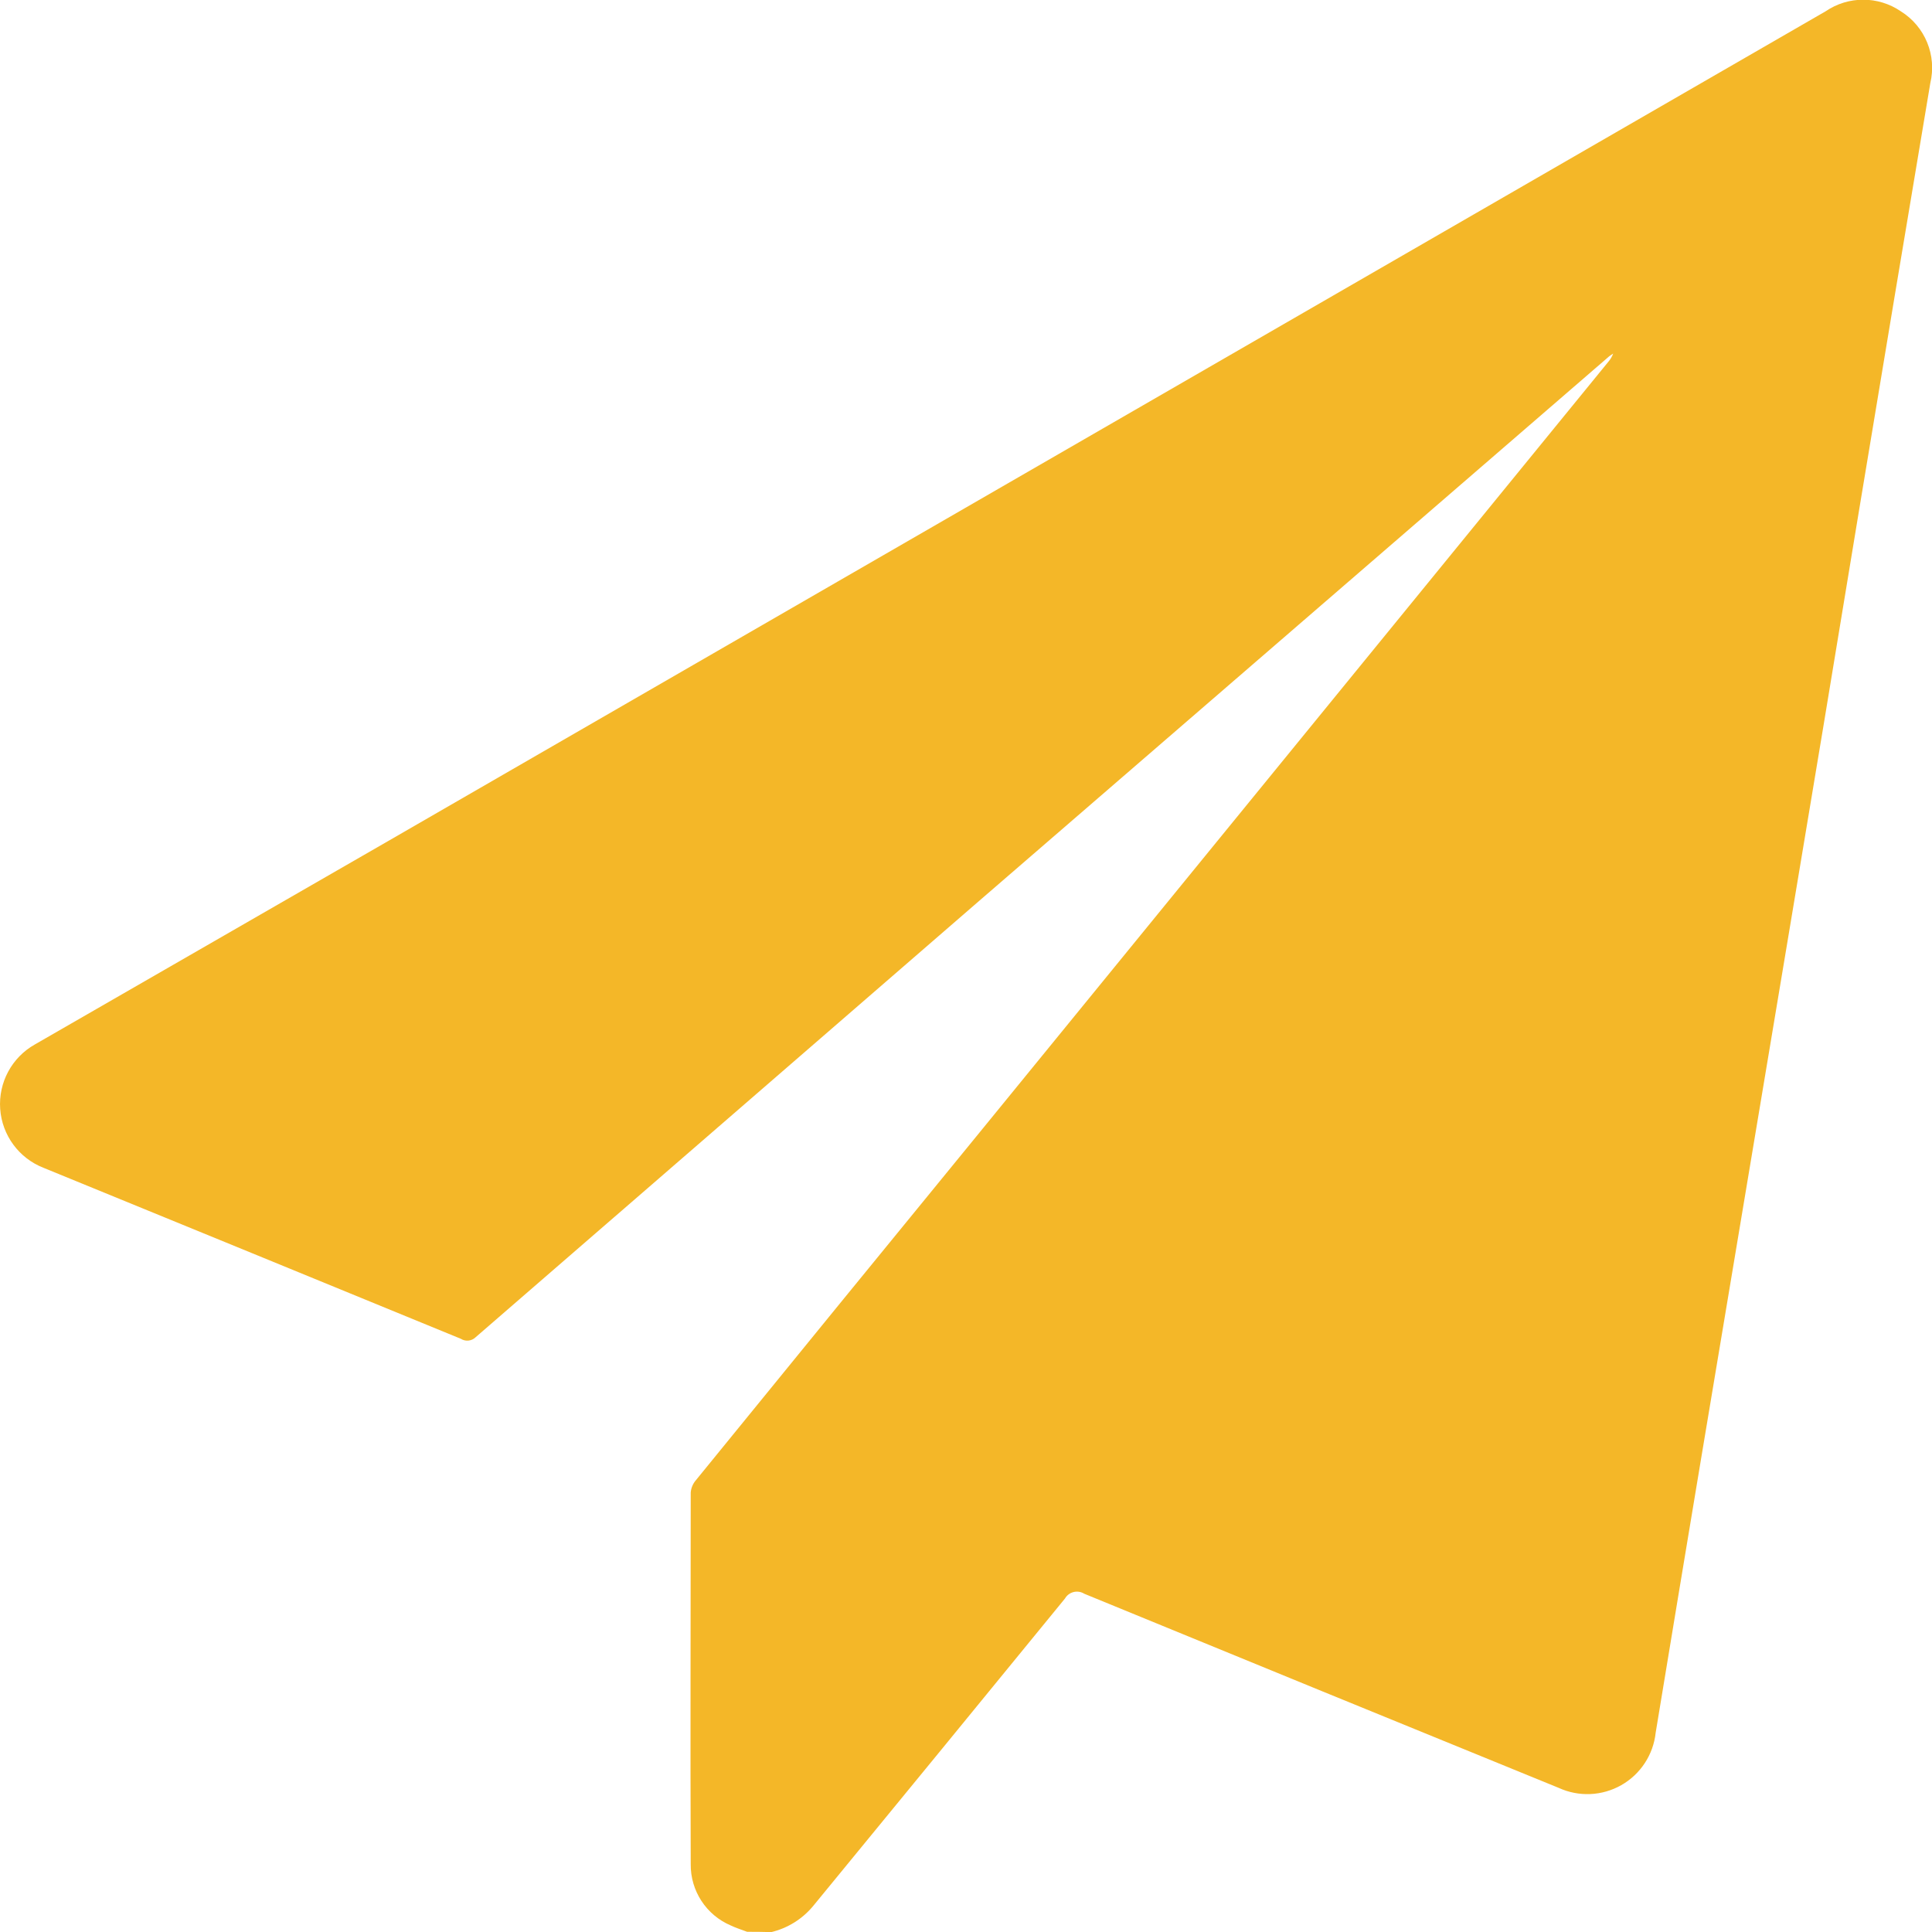
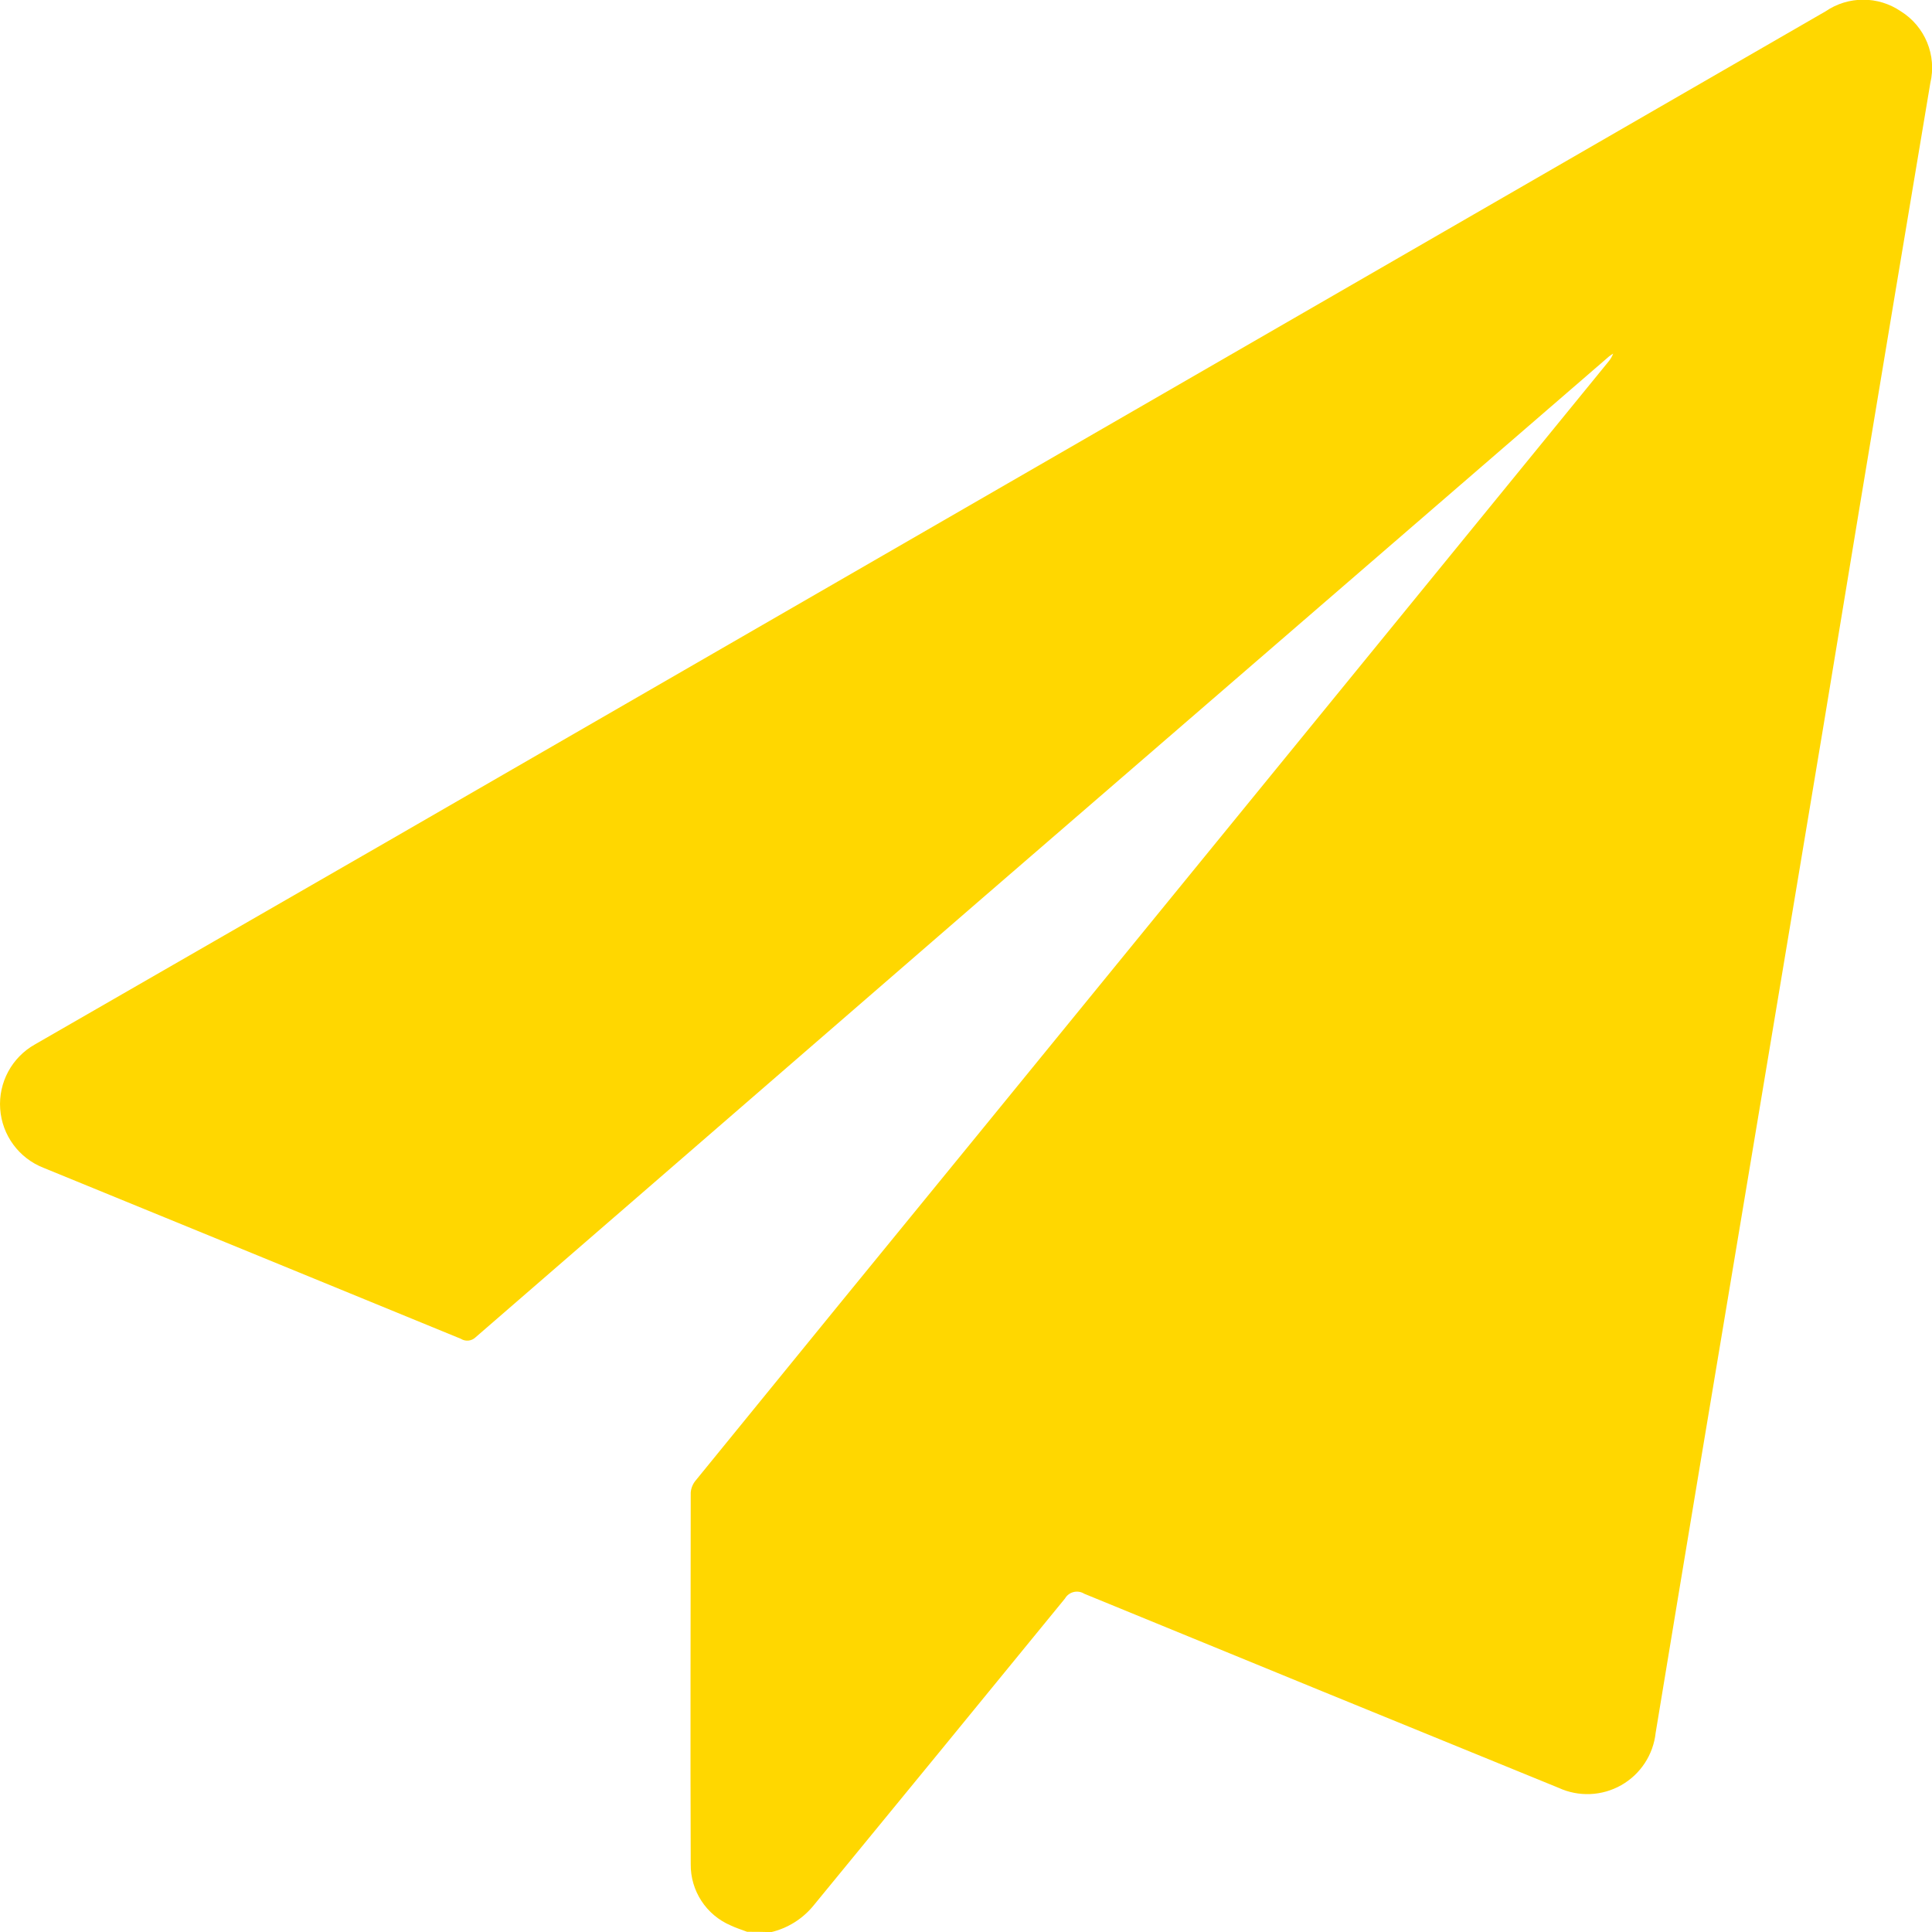
<svg xmlns="http://www.w3.org/2000/svg" viewBox="0 0 19.28 19.283">
  <defs>
-     <style>.a{fill:#f4b728;}</style>
+     <style>.a{fill:#ffd700;}</style>
  </defs>
  <g transform="translate(0 0)">
    <path class="a" d="M7.454,19.286c-.055-.021-.111-.038-.163-.063a.657.657,0,0,1-.4-.613c-.005-1.236,0-2.472,0-3.708a.213.213,0,0,1,.049-.12q1.437-1.766,2.878-3.528l6.229-7.635a.277.277,0,0,0,.051-.085.5.5,0,0,0-.042.029L9.744,9.019q-2.5,2.166-5,4.333a.12.12,0,0,1-.148.015Q2.513,12.512.432,11.661a.683.683,0,0,1-.086-1.232L3.87,8.4,18.218.118a.666.666,0,0,1,.751,0,.663.663,0,0,1,.294.717q-.356,2.122-.708,4.245Q18.2,7.241,17.838,9.4q-.428,2.568-.858,5.136-.23,1.38-.458,2.763a.686.686,0,0,1-.969.55q-2.369-.966-4.734-1.937a.138.138,0,0,0-.193.048q-1.254,1.535-2.511,3.066a.778.778,0,0,1-.424.264C7.612,19.286,7.533,19.286,7.454,19.286Z" transform="translate(0.003 -0.005)" />
  </g>
</svg>
